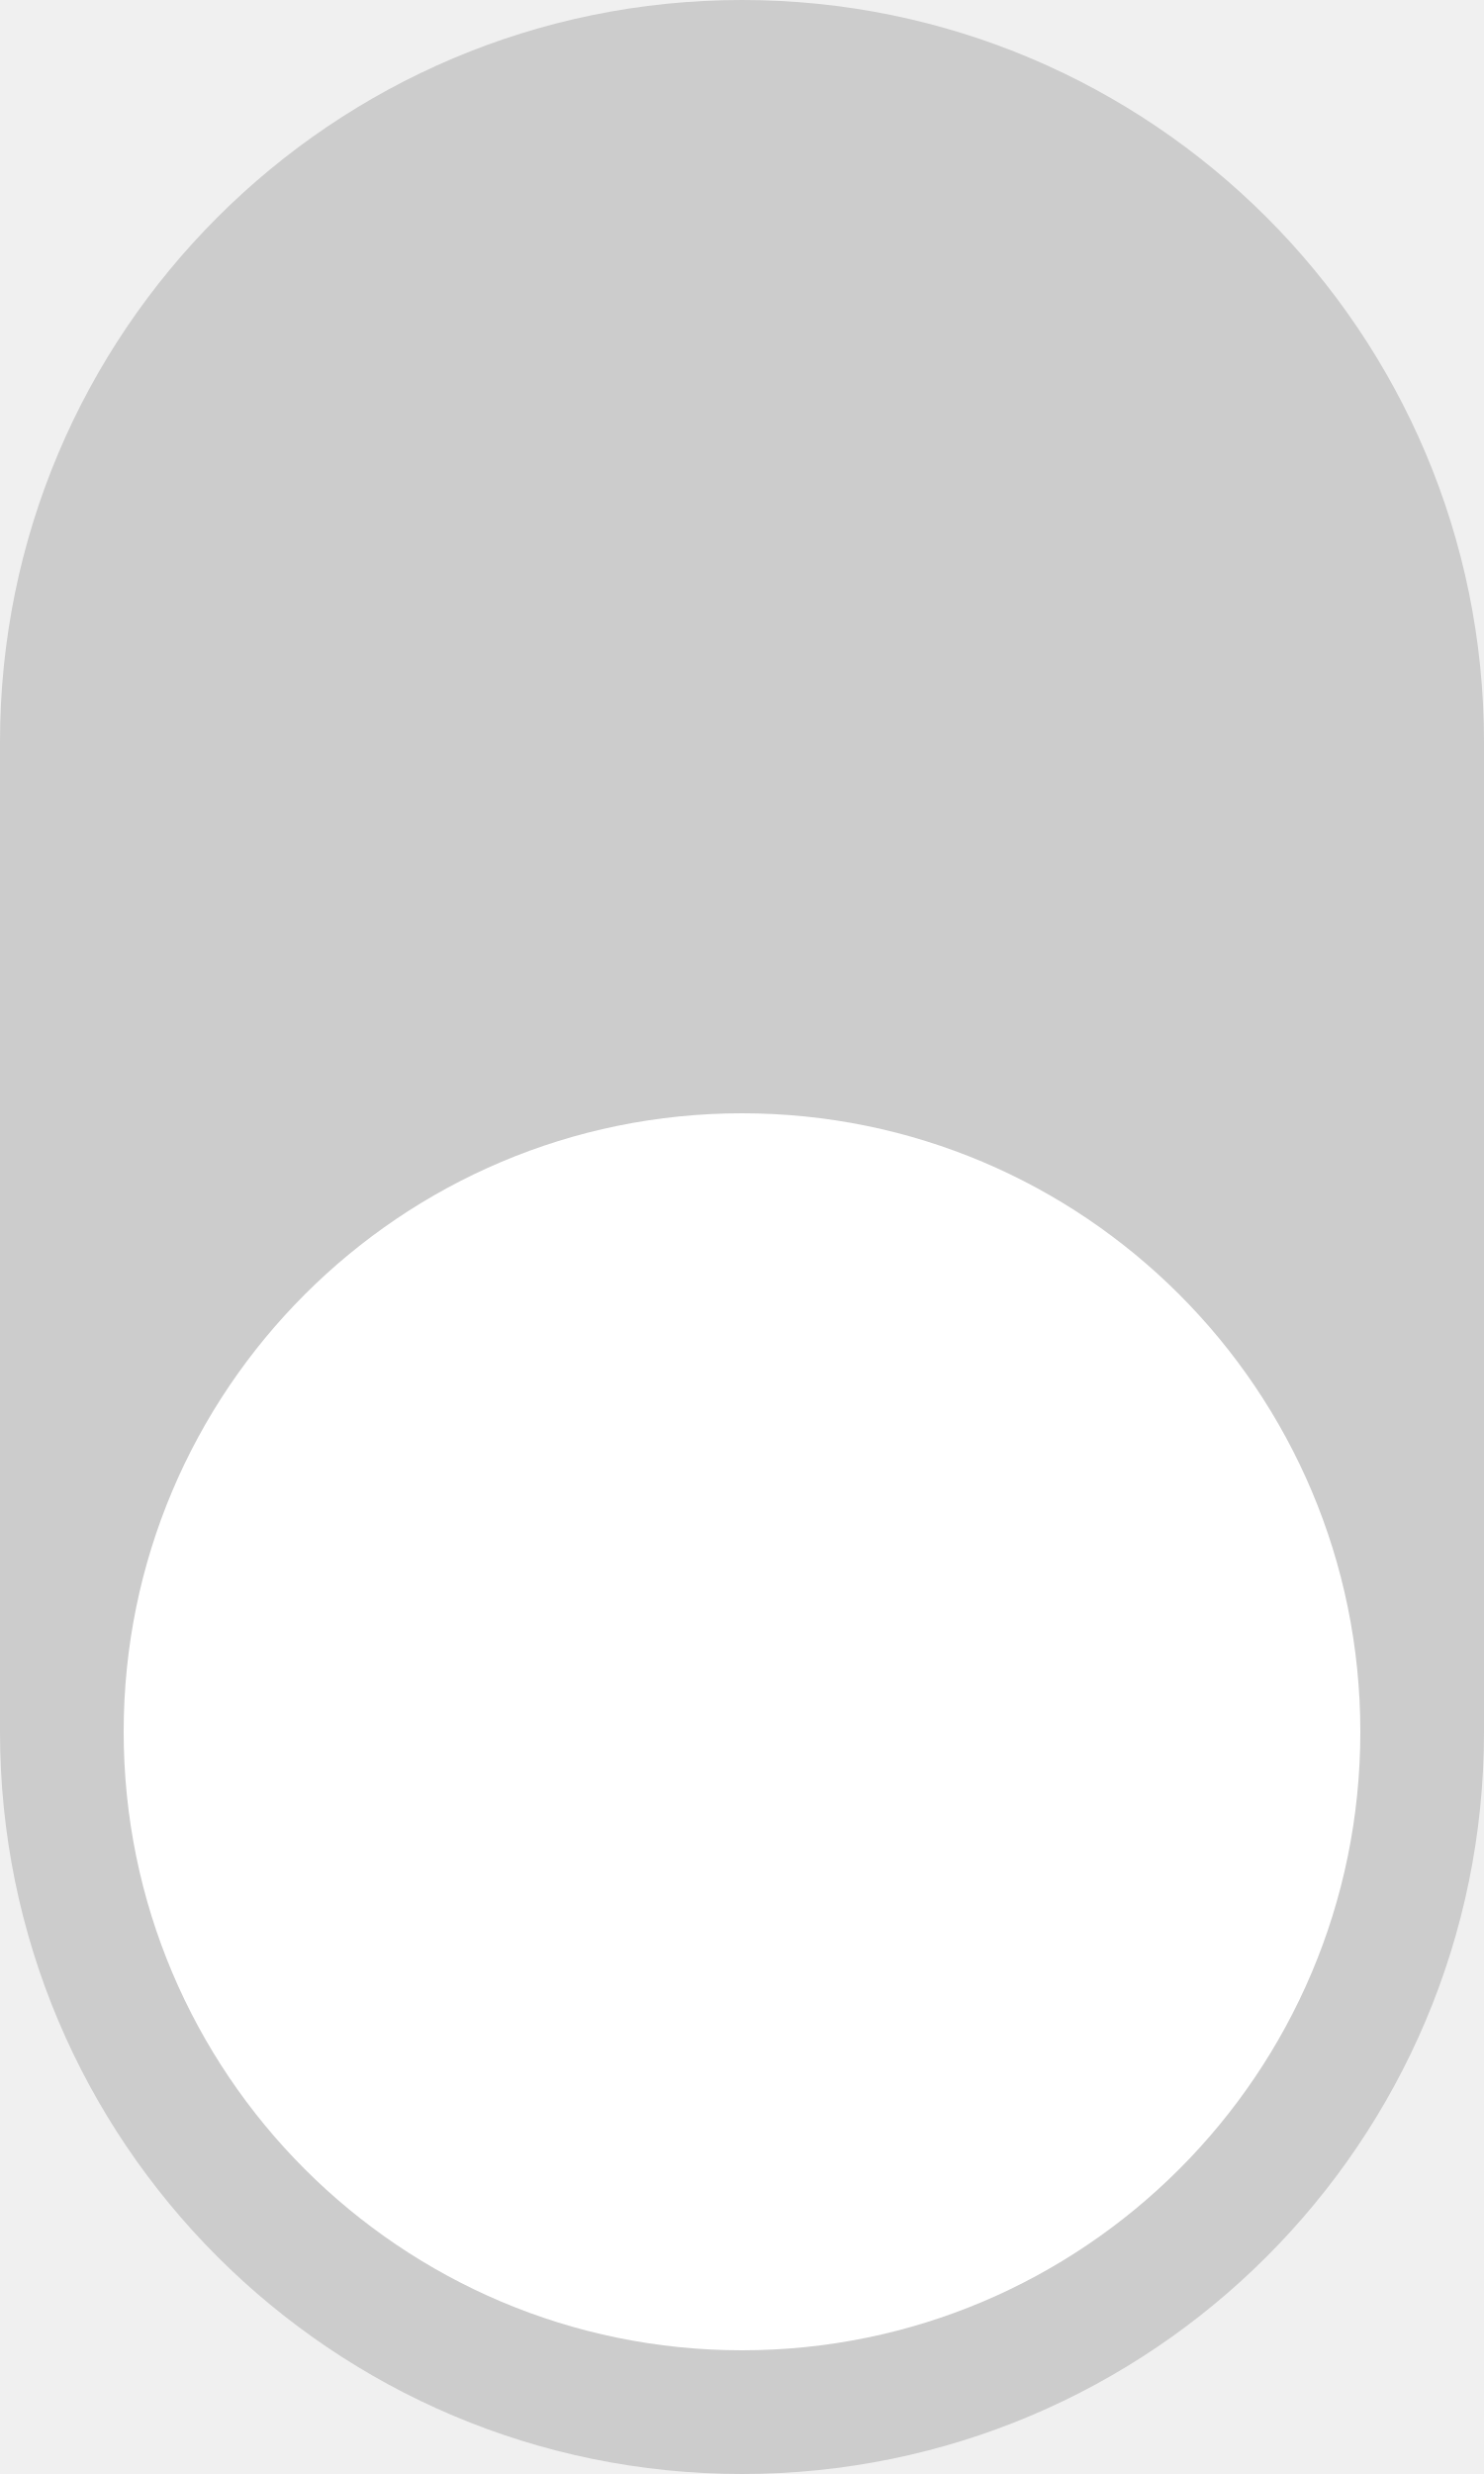
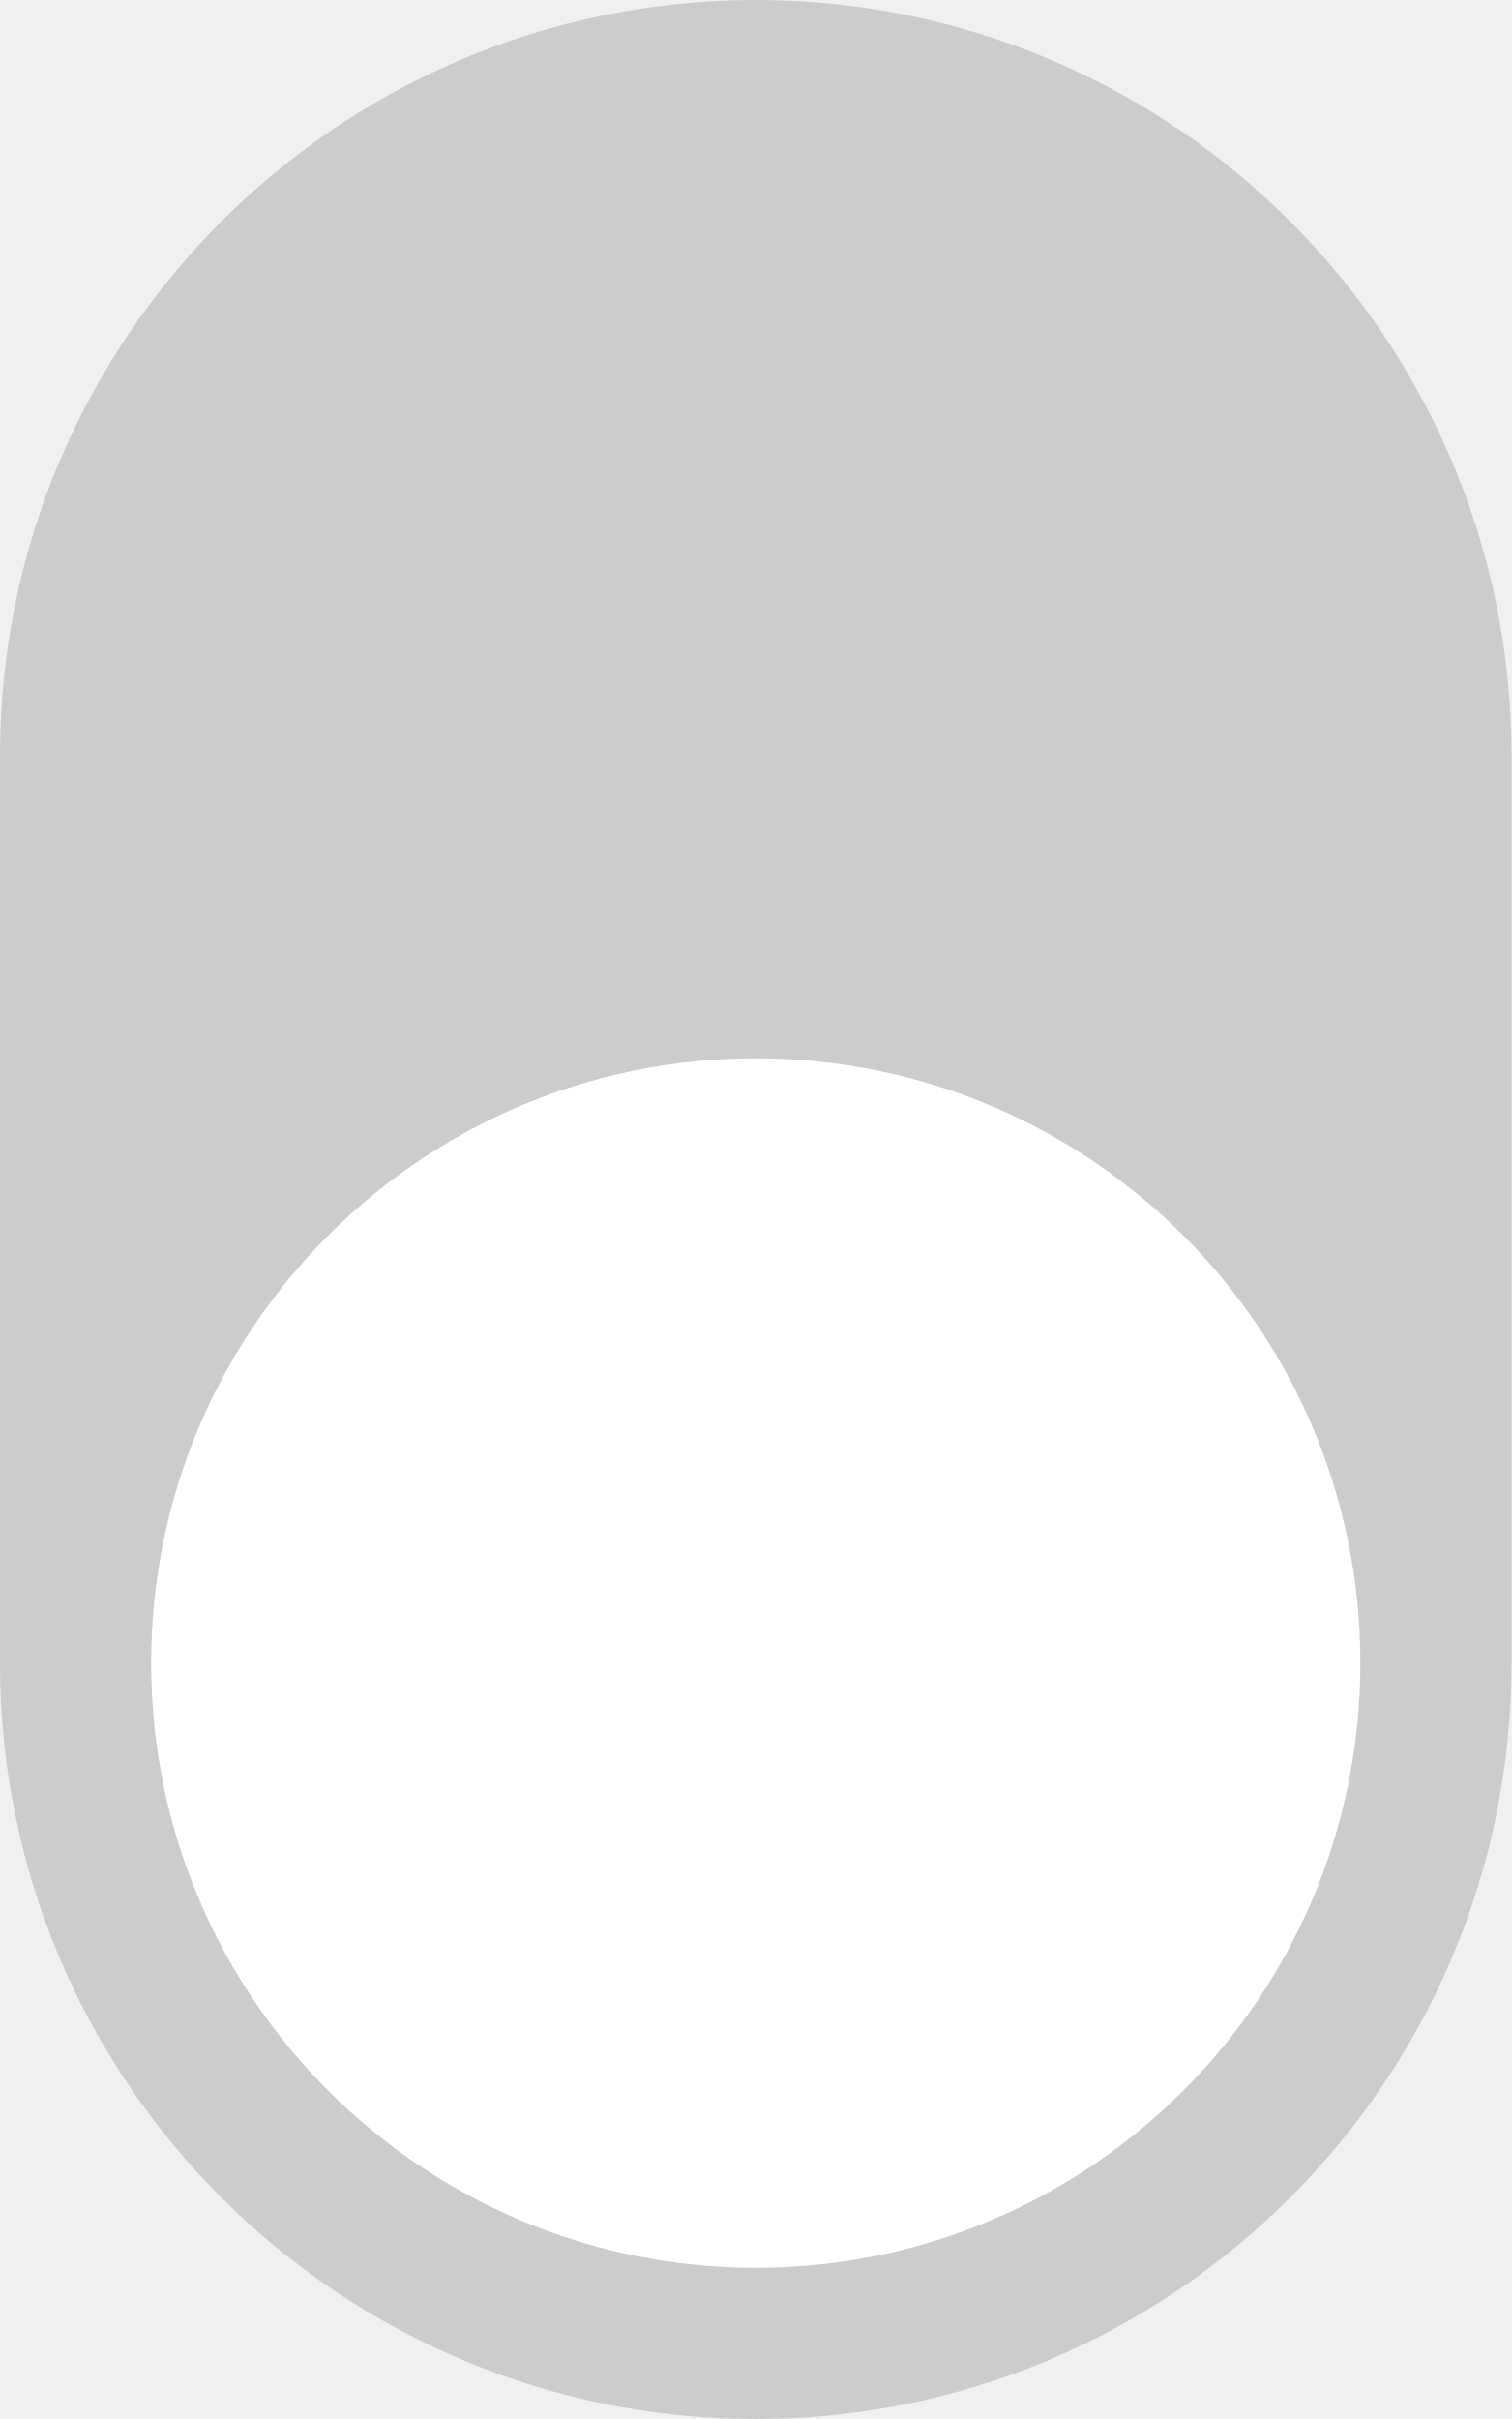
- <svg xmlns="http://www.w3.org/2000/svg" width="24" height="40" viewBox="0 0 24 40" fill="none">
-   <rect width="40" height="24" rx="12" transform="matrix(-4.37114e-08 1 1 4.37114e-08 1.74846e-06 0)" fill="#CCCCCC" />
-   <circle cx="10" cy="10" r="10" transform="matrix(-4.37114e-08 1 1 4.37114e-08 2 18)" fill="white" />
+ <svg xmlns="http://www.w3.org/2000/svg" width="20" height="32" viewBox="0 0 20 32" fill="none">
+   <rect x="1.39876e-06" y="32" width="32" height="20" rx="10" transform="rotate(-90 1.39876e-06 32)" fill="#CCCCCC" />
+   <ellipse cx="10" cy="22" rx="8" ry="8" transform="rotate(-90 10 22)" fill="white" />
</svg>
